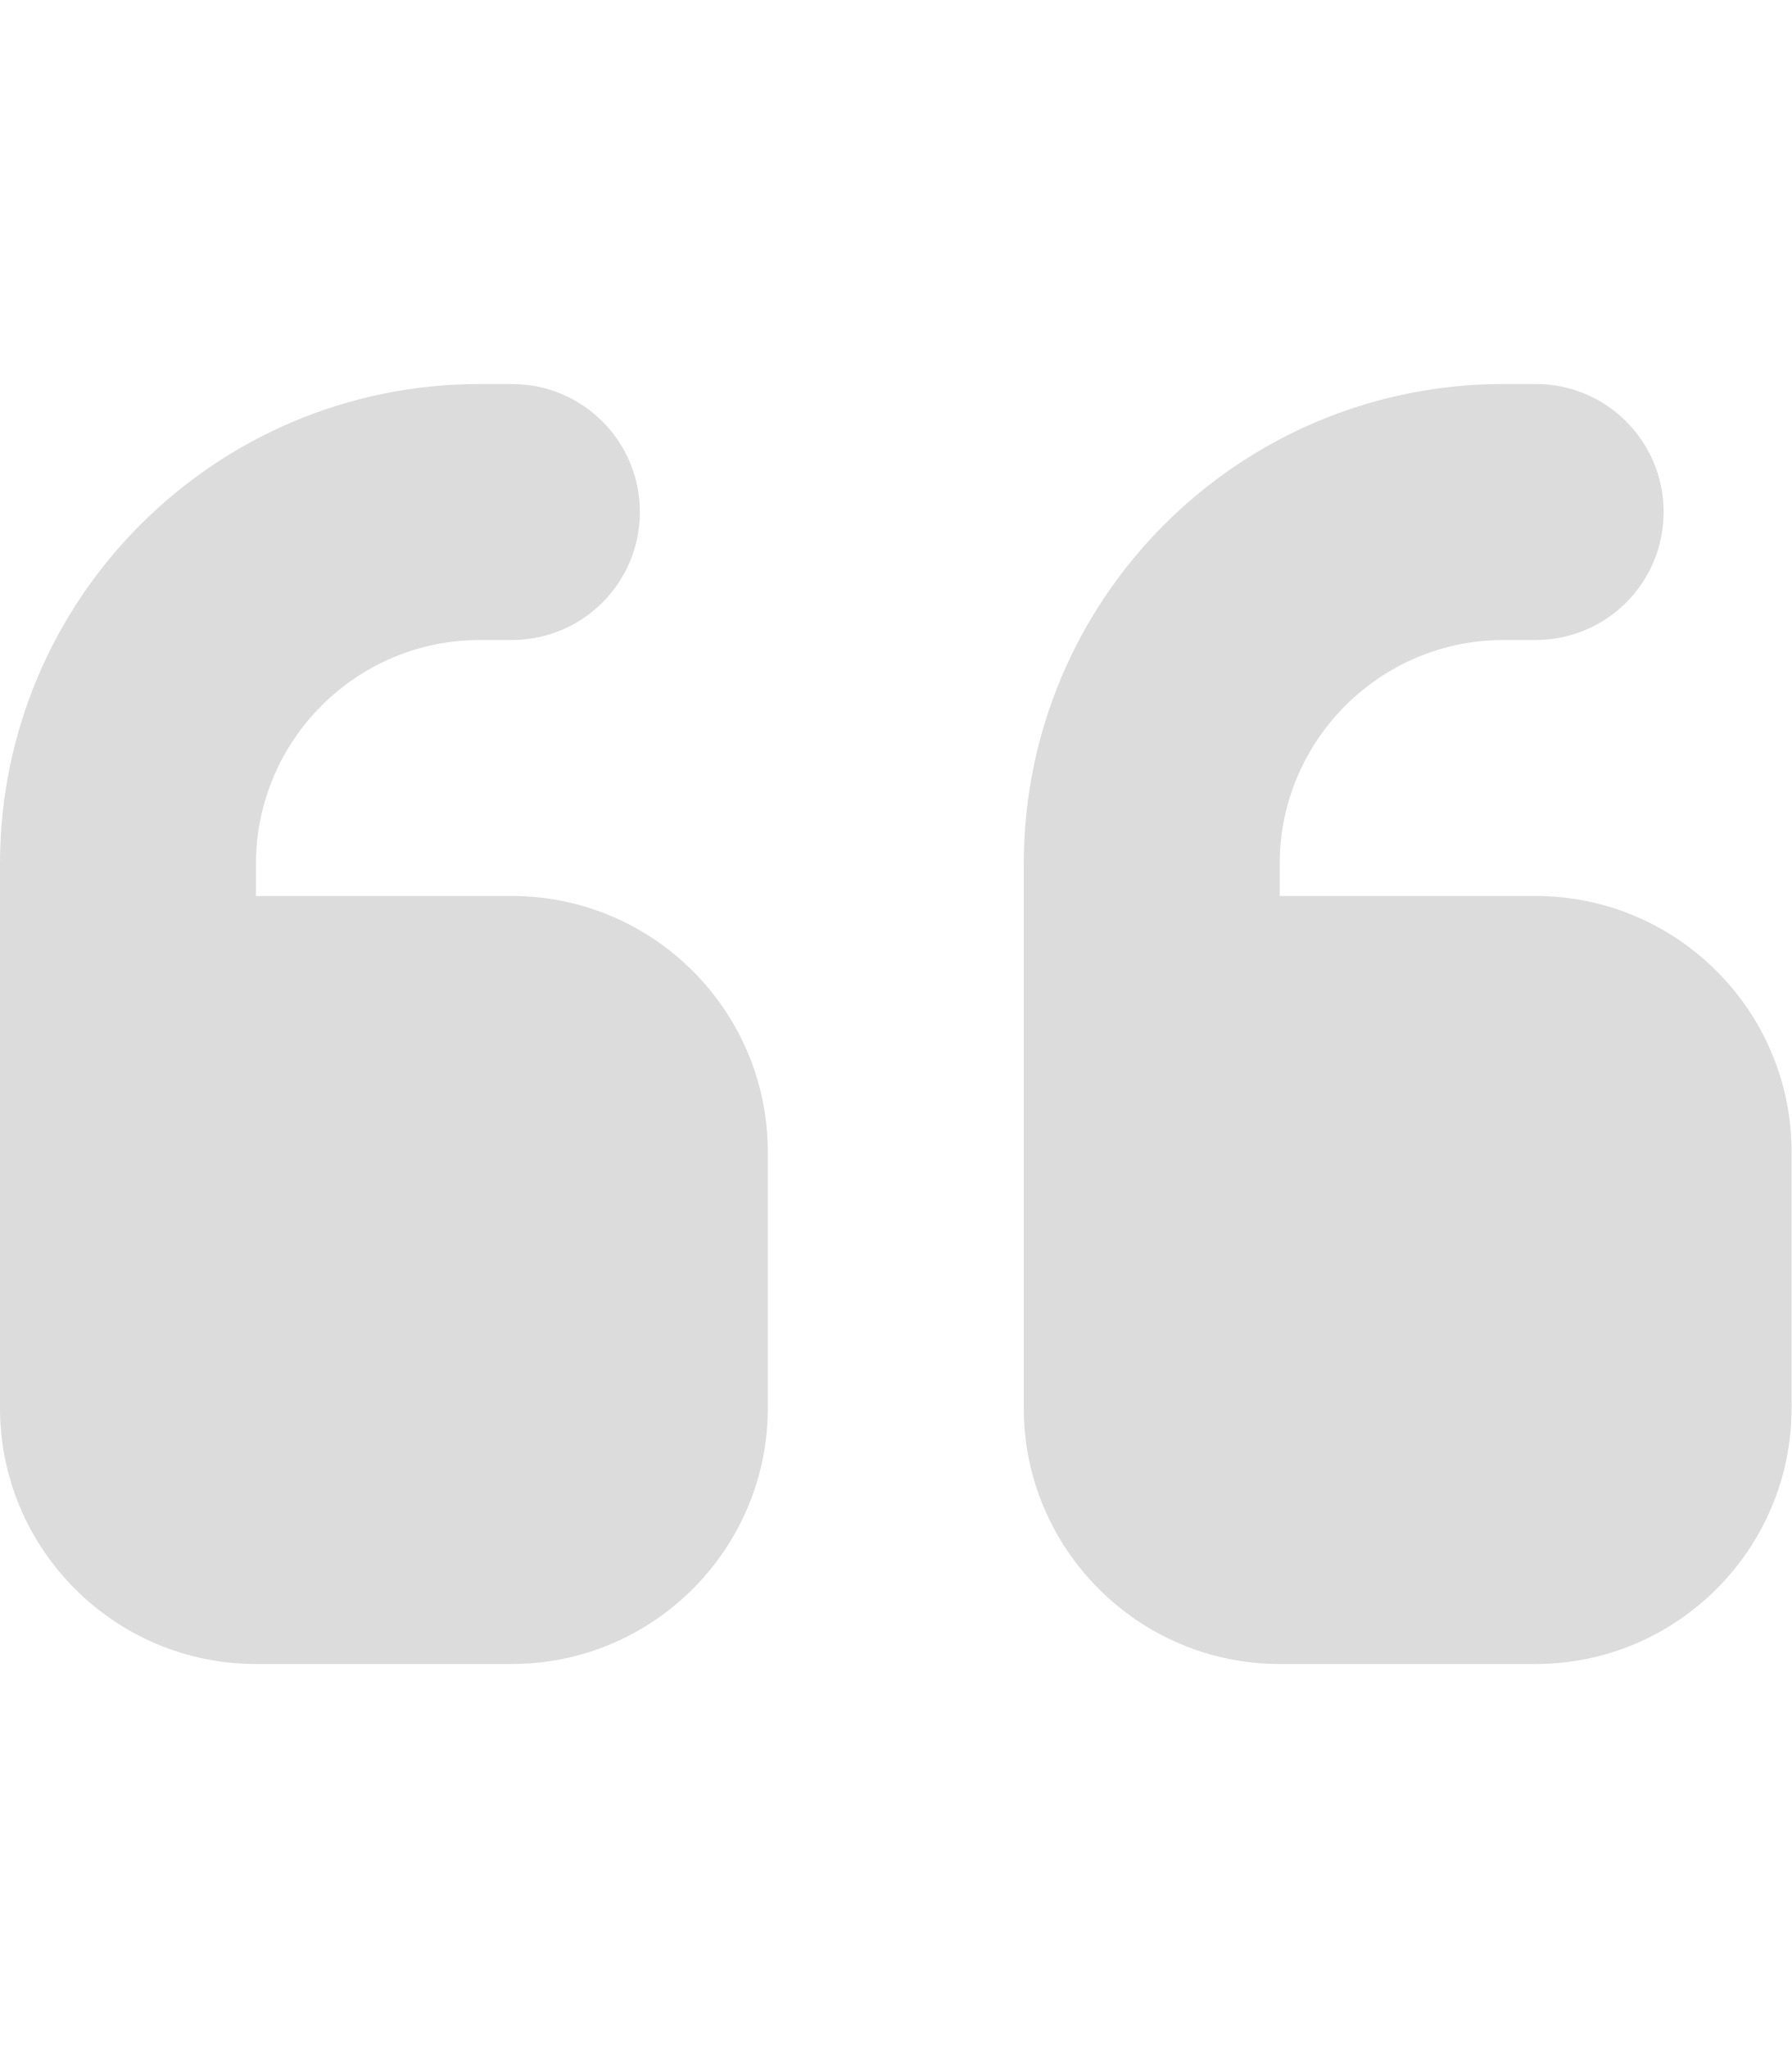
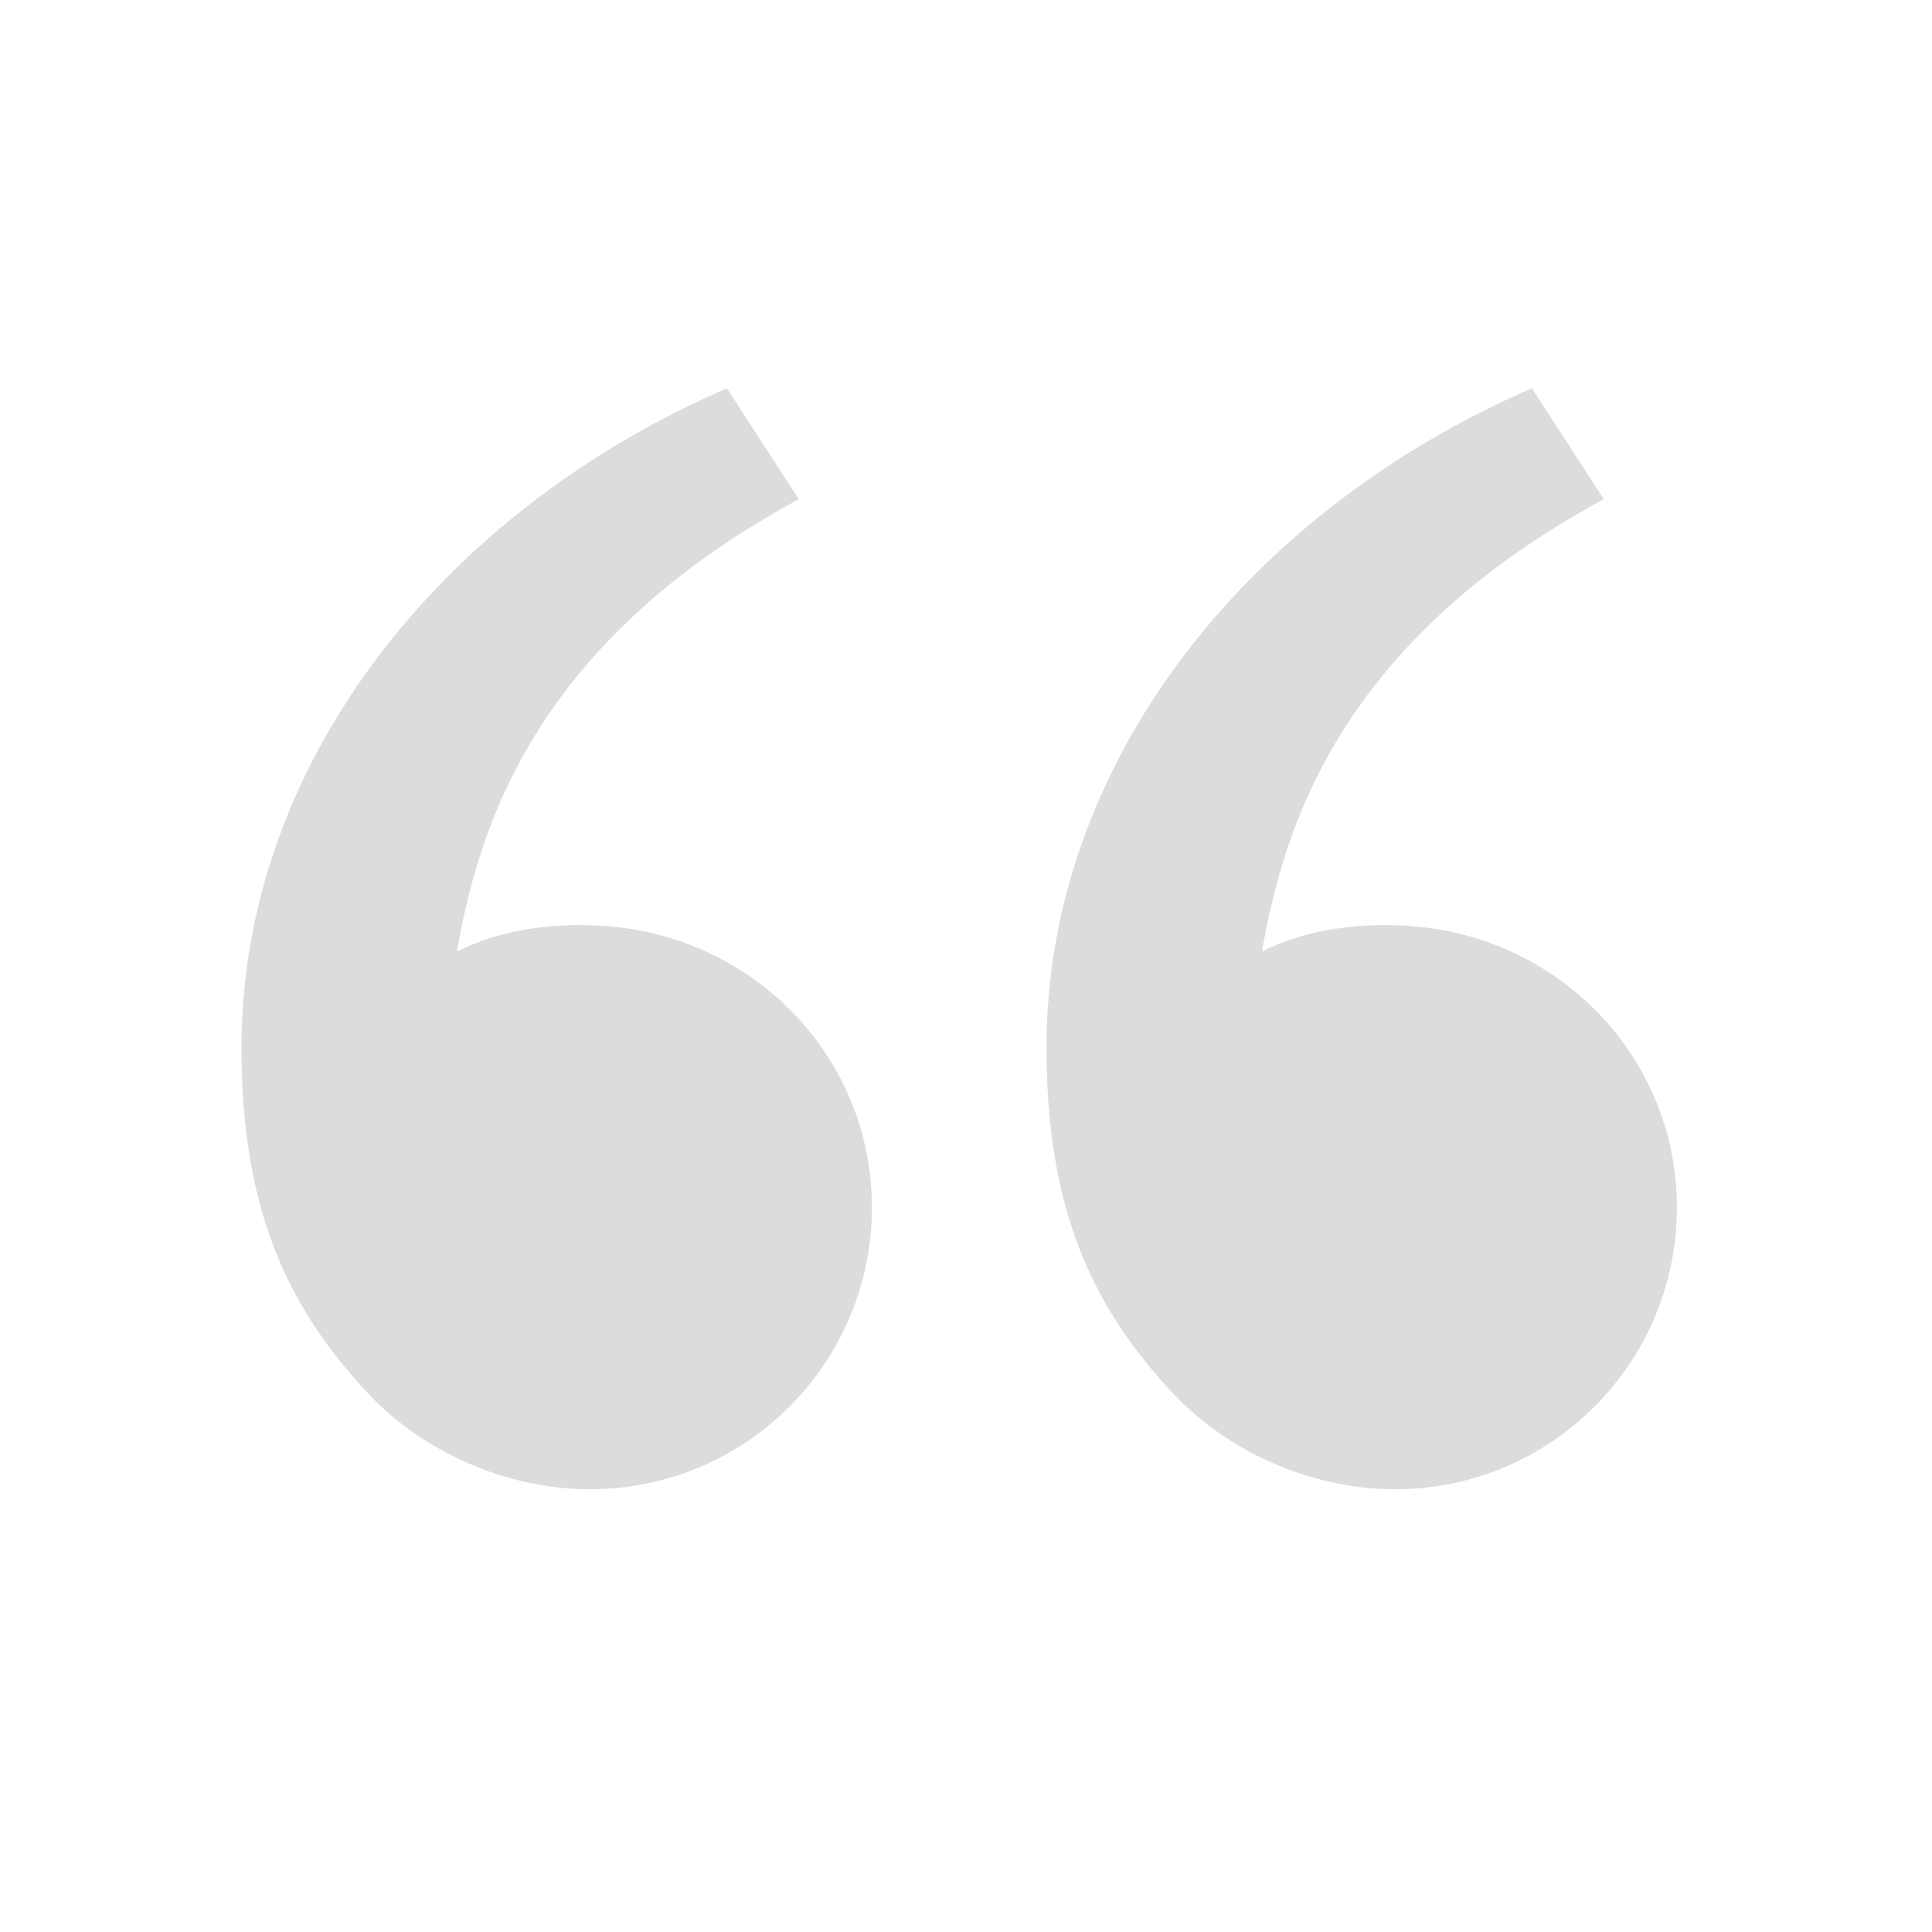
- <svg xmlns="http://www.w3.org/2000/svg" aria-hidden="true" focusable="false" data-prefix="fas" data-icon="quote-left" class="svg-inline--fa fa-quote-left fa-10x text-gray-300 absolute top-5 left-10 -z-1" role="img" viewBox="0 0 448 512" width="140">
-   <path fill="#DCDCDC" d="M0 216C0 149.7 53.7 96 120 96h8c17.7 0 32 14.3 32 32s-14.3 32-32 32h-8c-30.9 0-56 25.1-56 56v8h64c35.3 0 64 28.7 64 64v64c0 35.3-28.7 64-64 64H64c-35.3 0-64-28.7-64-64V320 288 216zm256 0c0-66.3 53.7-120 120-120h8c17.7 0 32 14.3 32 32s-14.3 32-32 32h-8c-30.9 0-56 25.1-56 56v8h64c35.3 0 64 28.7 64 64v64c0 35.3-28.7 64-64 64H320c-35.3 0-64-28.7-64-64V320 288 216z" />
+ <svg xmlns="http://www.w3.org/2000/svg" stroke="currentColor" fill="currentColor" stroke-width="0" viewBox="0 0 24 24" height="180" width="180">
+   <g>
+     <path fill="none" d="M0 0h24v24H0z" />
+     <path fill="#DCDCDC" d="M4.583 17.321C3.553 16.227 3 15 3 13.011c0-3.5 2.457-6.637 6.03-8.188l.893 1.378c-3.335 1.804-3.987 4.145-4.247 5.621.537-.278 1.24-.375 1.929-.311 1.804.167 3.226 1.648 3.226 3.489a3.5 3.5 0 0 1-3.5 3.5c-1.073 0-2.099-.49-2.748-1.179zm10 0C13.553 16.227 13 15 13 13.011c0-3.5 2.457-6.637 6.03-8.188l.893 1.378c-3.335 1.804-3.987 4.145-4.247 5.621.537-.278 1.24-.375 1.929-.311 1.804.167 3.226 1.648 3.226 3.489a3.5 3.5 0 0 1-3.5 3.5c-1.073 0-2.099-.49-2.748-1.179z" />
+   </g>
</svg>
